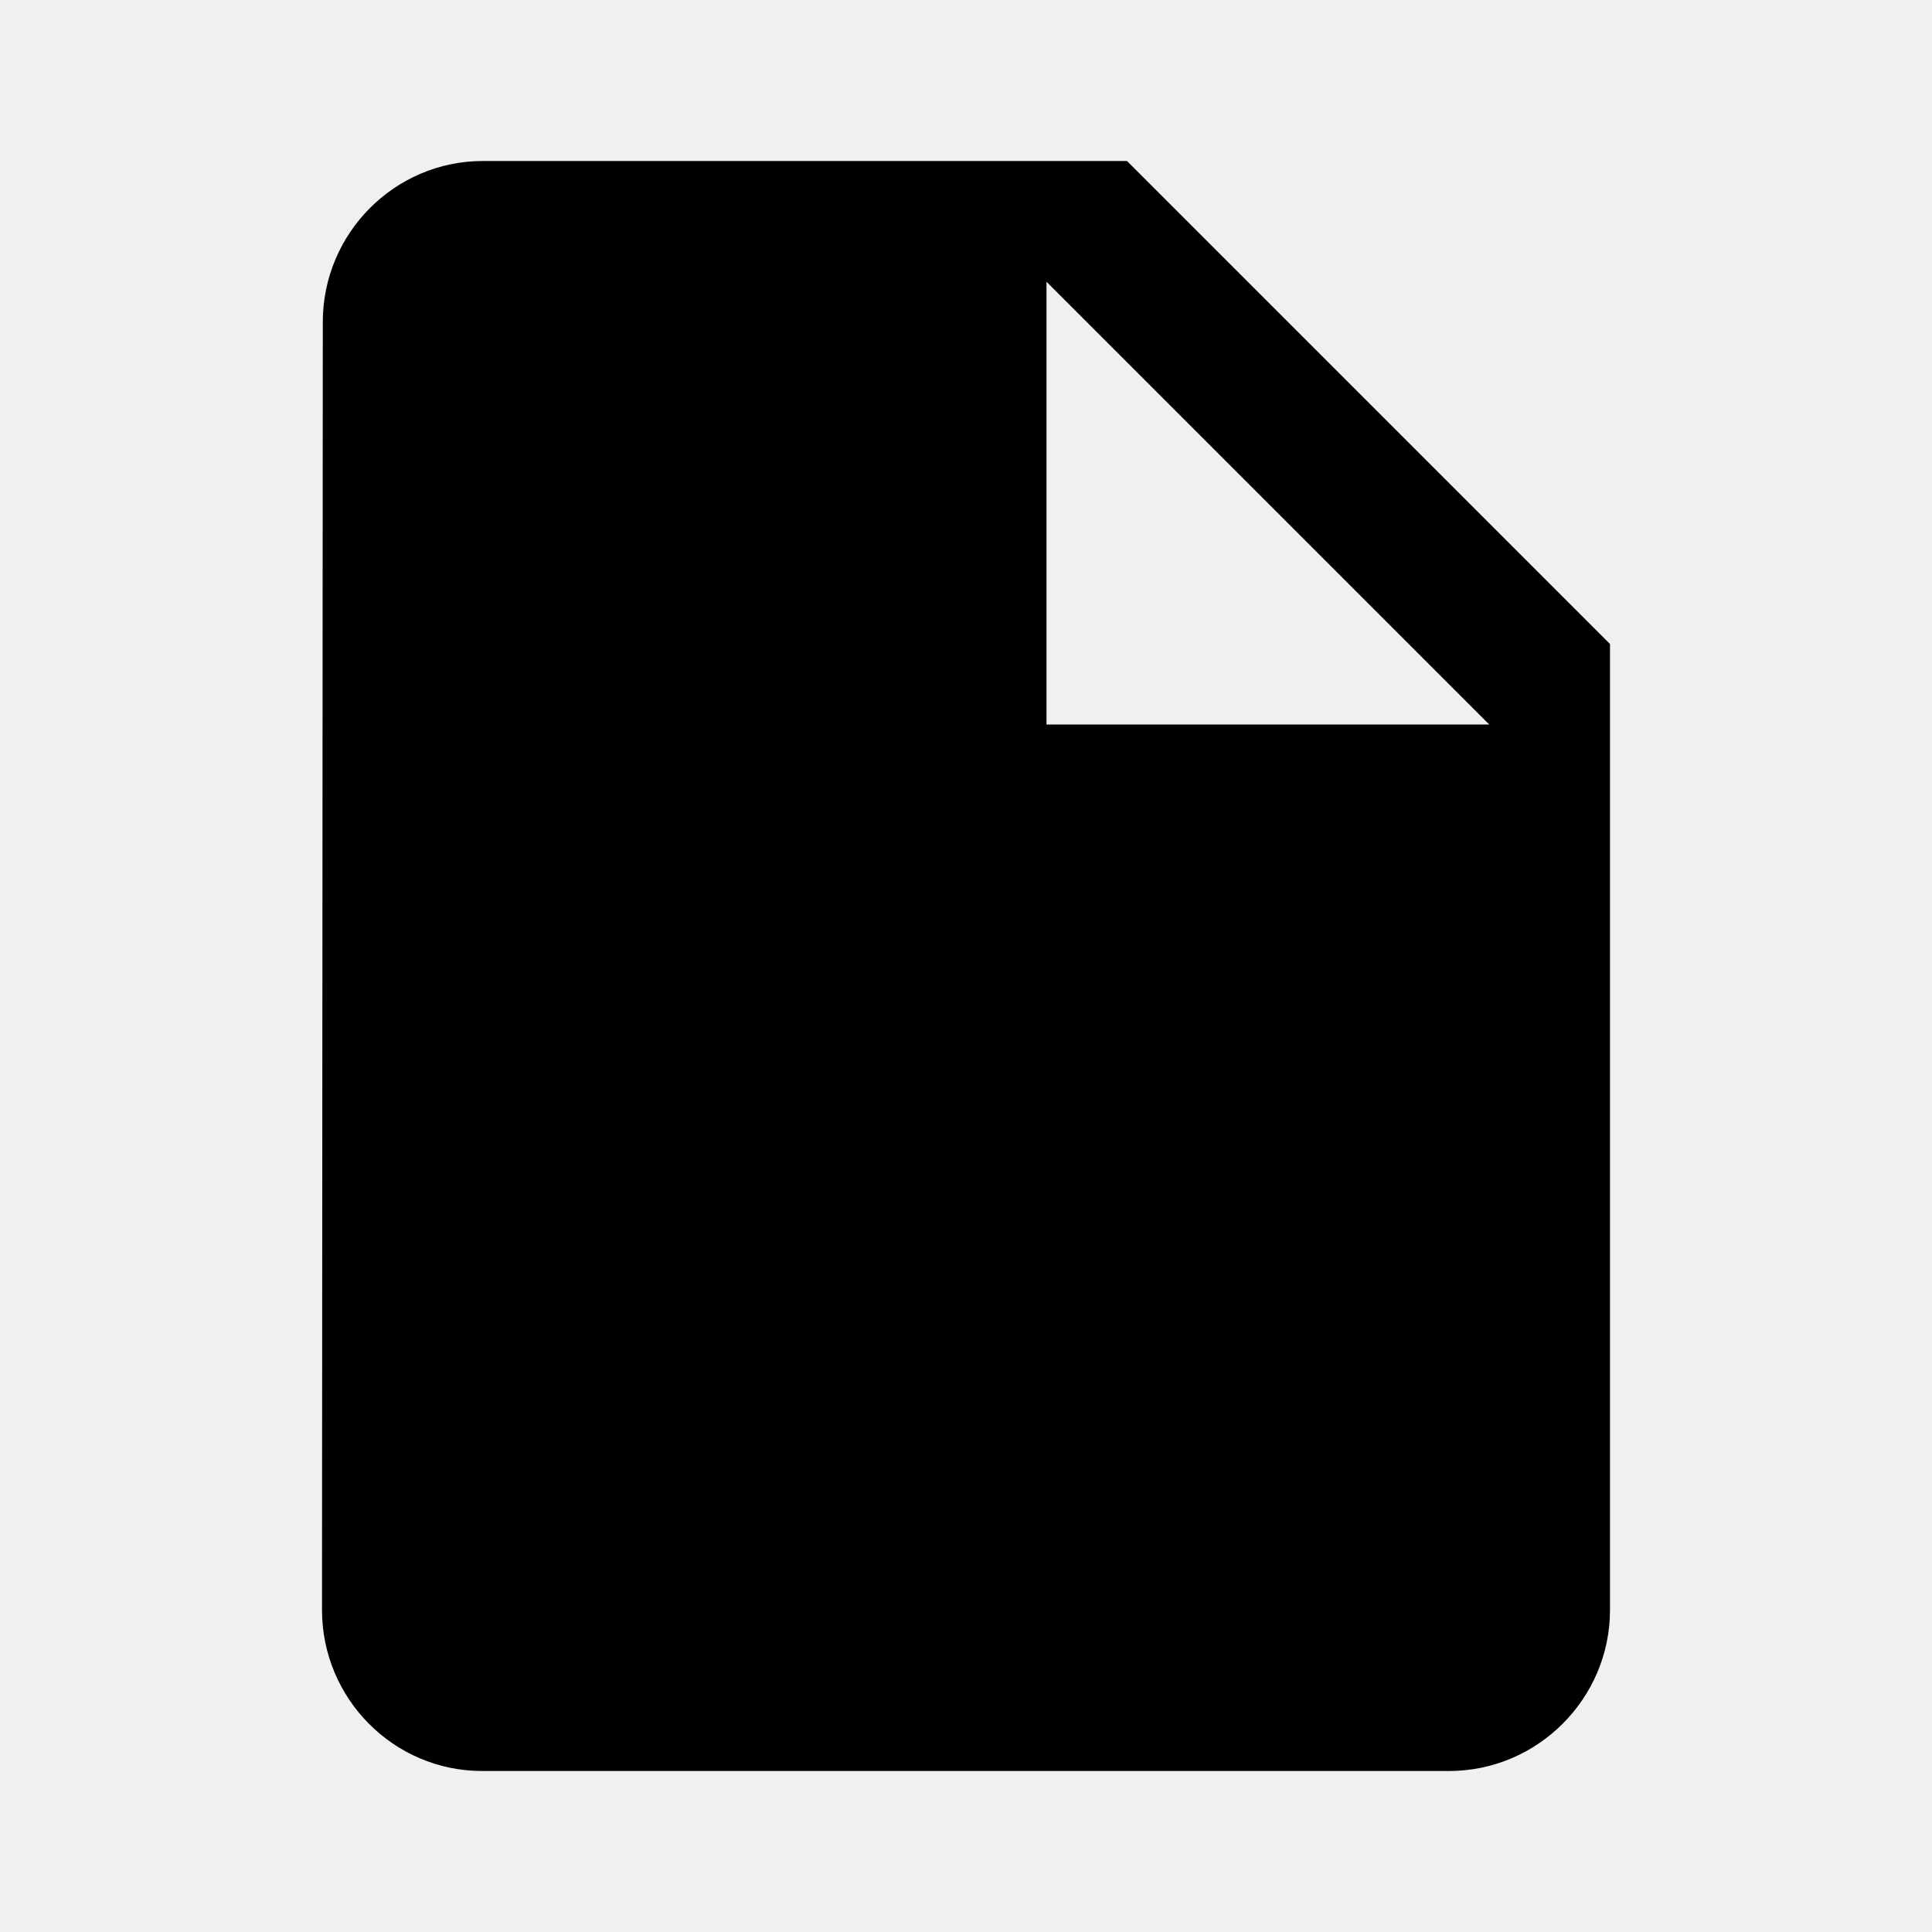
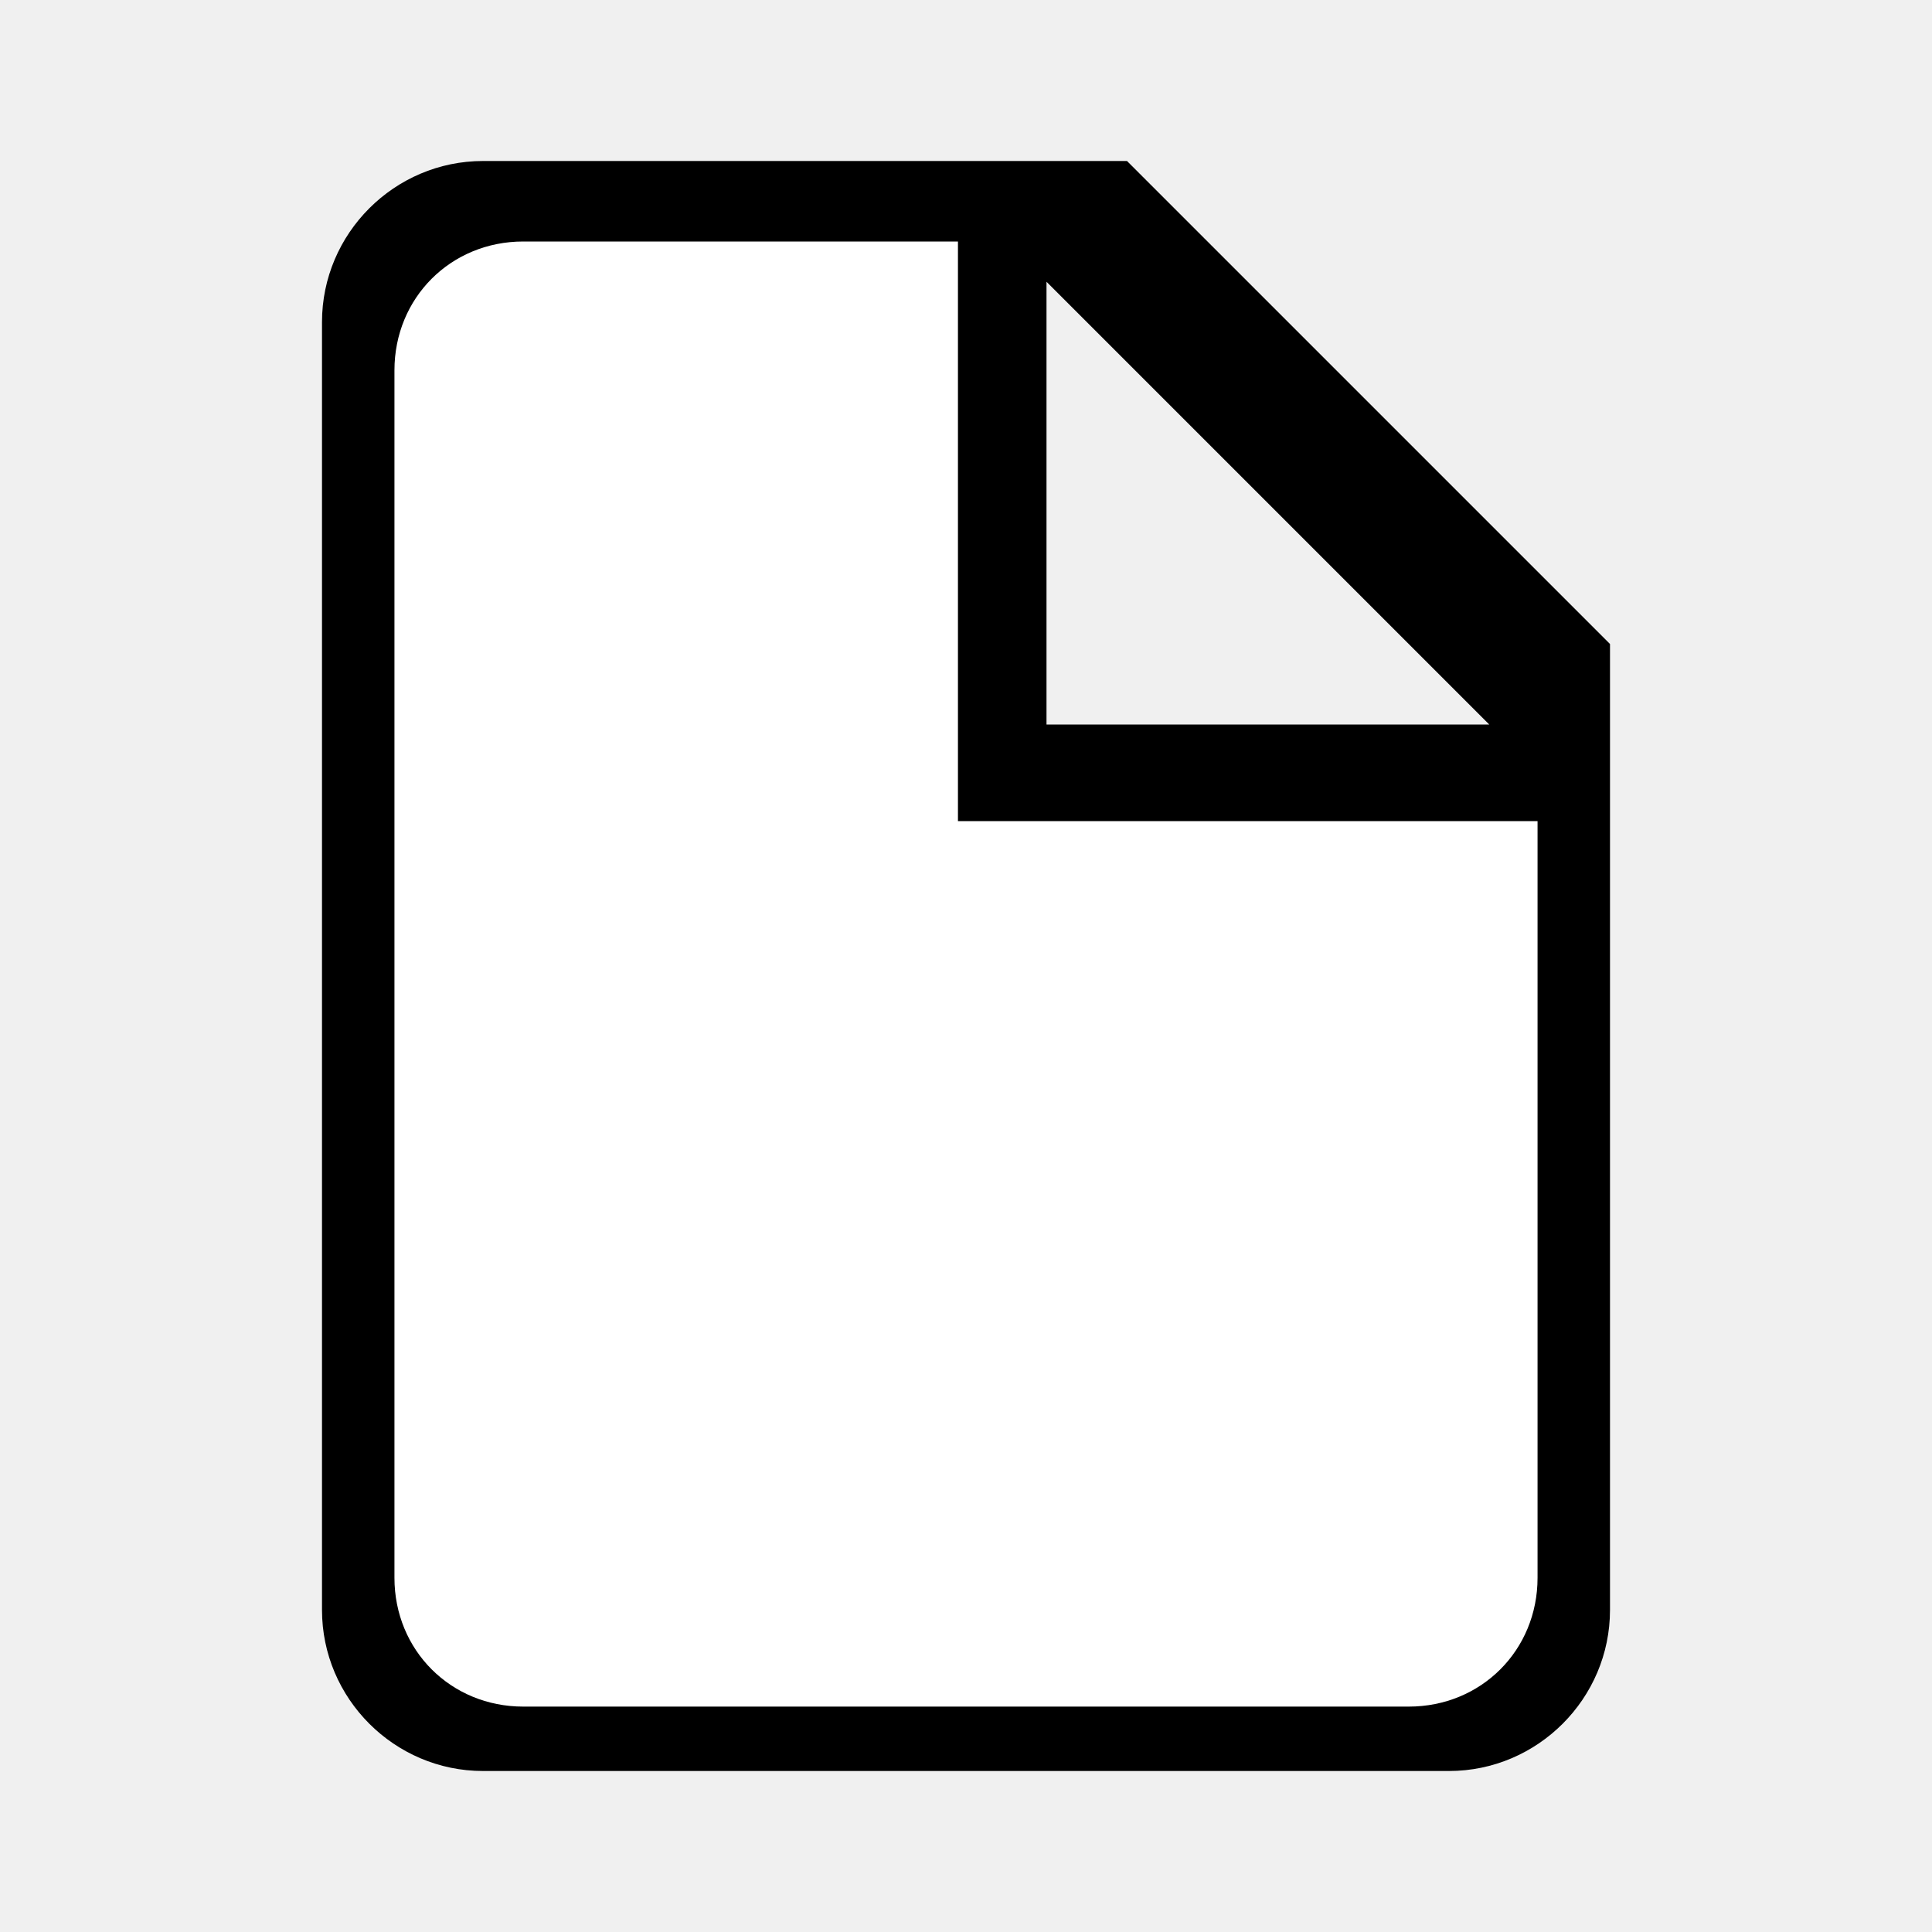
- <svg xmlns="http://www.w3.org/2000/svg" width="24" height="24" viewBox="0 0 24 24">
-   <path d="M6 2c-1.1 0-1.99.9-1.99 2L4 20c0 1.1.89 2 1.99 2H18c1.1 0 2-.9 2-2V8l-6-6H6zm7 7V3.5L18.5 9H13z" />
-   <path d="M0 0h24v24H0z" fill="none" />
+ <svg xmlns="http://www.w3.org/2000/svg" version="1.1" x="0px" y="0px" viewBox="0 0 24 24" style="enable-background:new 0 0 24 24;" xml:space="preserve">
+   <style type="text/css">
+ 	.st0{fill:none;}
+ 	.st1{fill:#FFFFFF;}
+ </style>
+   <g>
+     <path d="M6,2C4.9,2,4,2.9,4,4l0,16c0,1.1,0.9,2,2,2h12c1.1,0,2-0.9,2-2V8l-6-6H6z M13,9V3.5L18.5,9H13z" />
+     <path class="st0" d="M0,0h24v24H0V0z" />
+   </g>
+   <g>
+     <path class="st0" d="M0,0h24v24H0V0z" />
+     <path class="st1" d="M11.9,3H6.5C5.6,3,4.9,3.7,4.9,4.6l0,15c0,0.9,0.7,1.6,1.6,1.6h11c0.9,0,1.6-0.7,1.6-1.6v-9.4h-7.2V3z" />
+   </g>
</svg>
